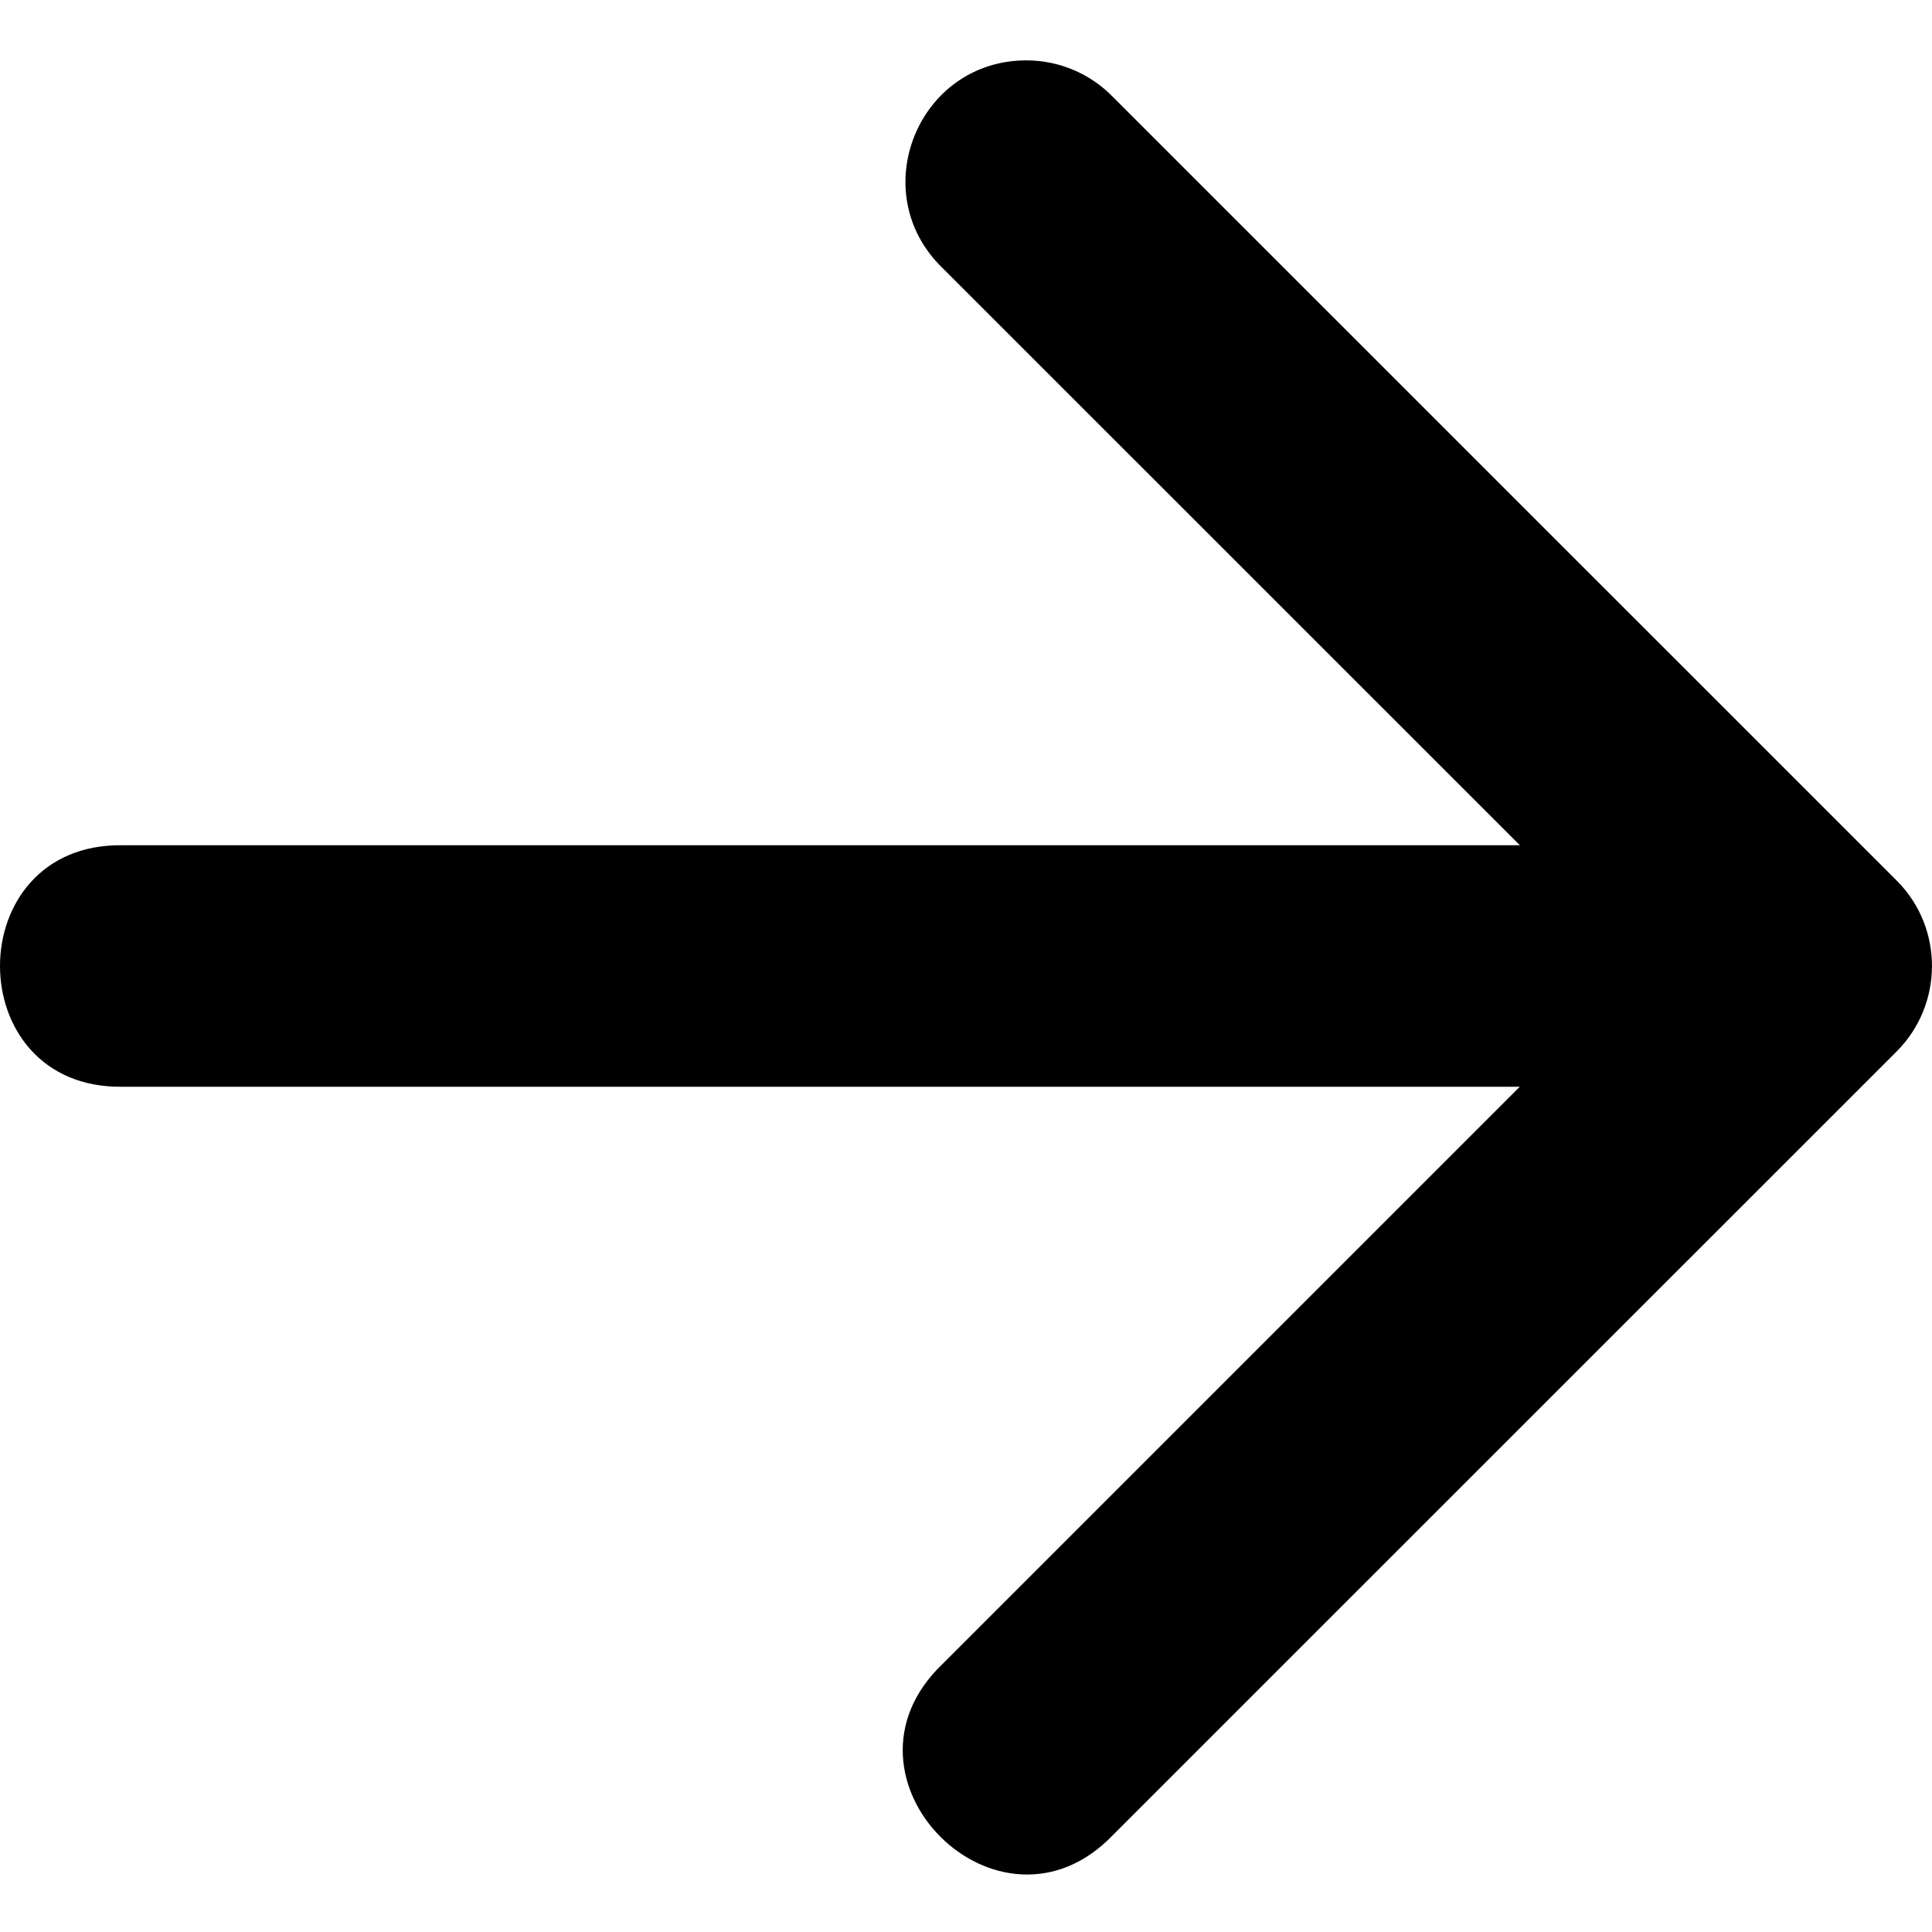
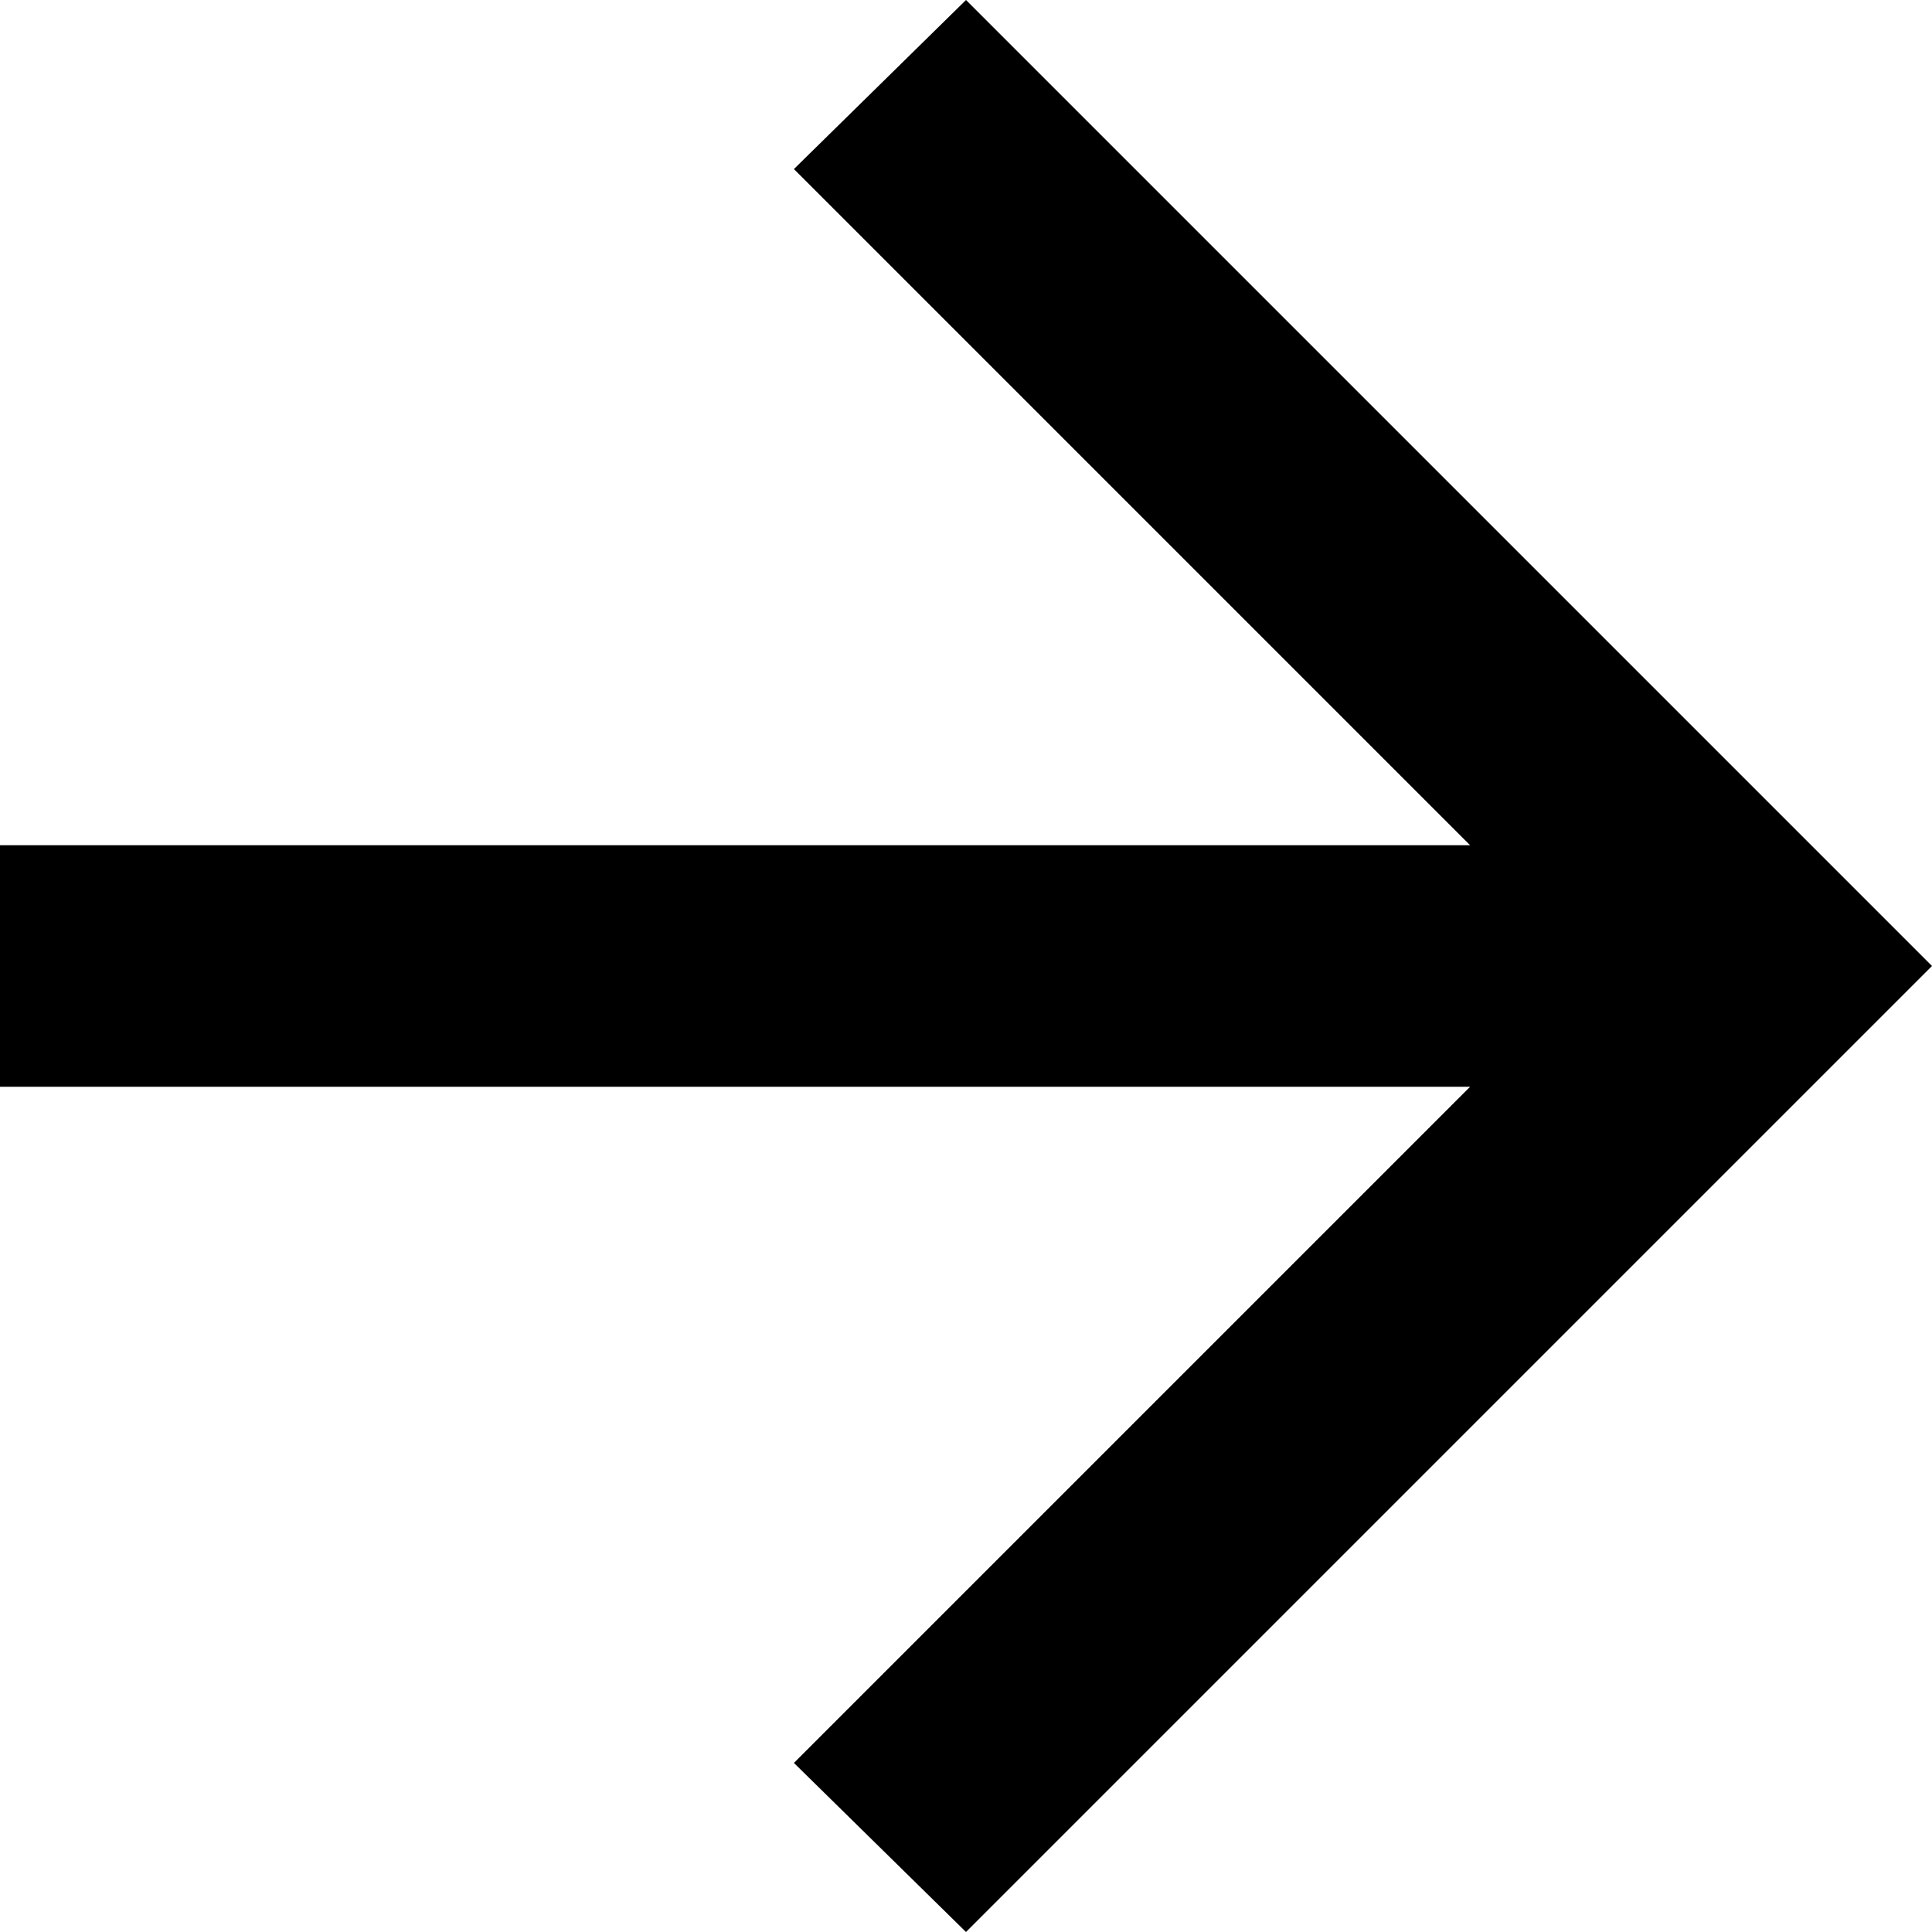
- <svg xmlns="http://www.w3.org/2000/svg" viewbox="0 0 16 16" width="16" version="1.1" height="16">
-   <path d="m8.5 0.5c-0.897 0-1.34 1.091-0.697 1.717l4.784 4.783h-11.573c-1.352-0.019-1.352 2.019 0 2h11.572l-4.783 4.783c-0.982 0.943 0.472 2.396 1.414 1.414l6.491-6.49c0.387-0.388 0.391-1.023 0-1.414l-6.491-6.49c-0.188-0.194-0.447-0.303-0.717-0.303z" />
+ <svg xmlns="http://www.w3.org/2000/svg" viewBox="0 0 16 16" height="16" width="16" xml:space="preserve" style="fill-rule:evenodd;clip-rule:evenodd;stroke-linejoin:round;stroke-miterlimit:2">
+   <path d="M16.175 13H4v-2h12.175l-5.6-5.6L12 4l8 8-8 8-1.425-1.4 5.6-5.6Z" style="fill-rule:nonzero" transform="translate(-4 -4)" />
</svg>
